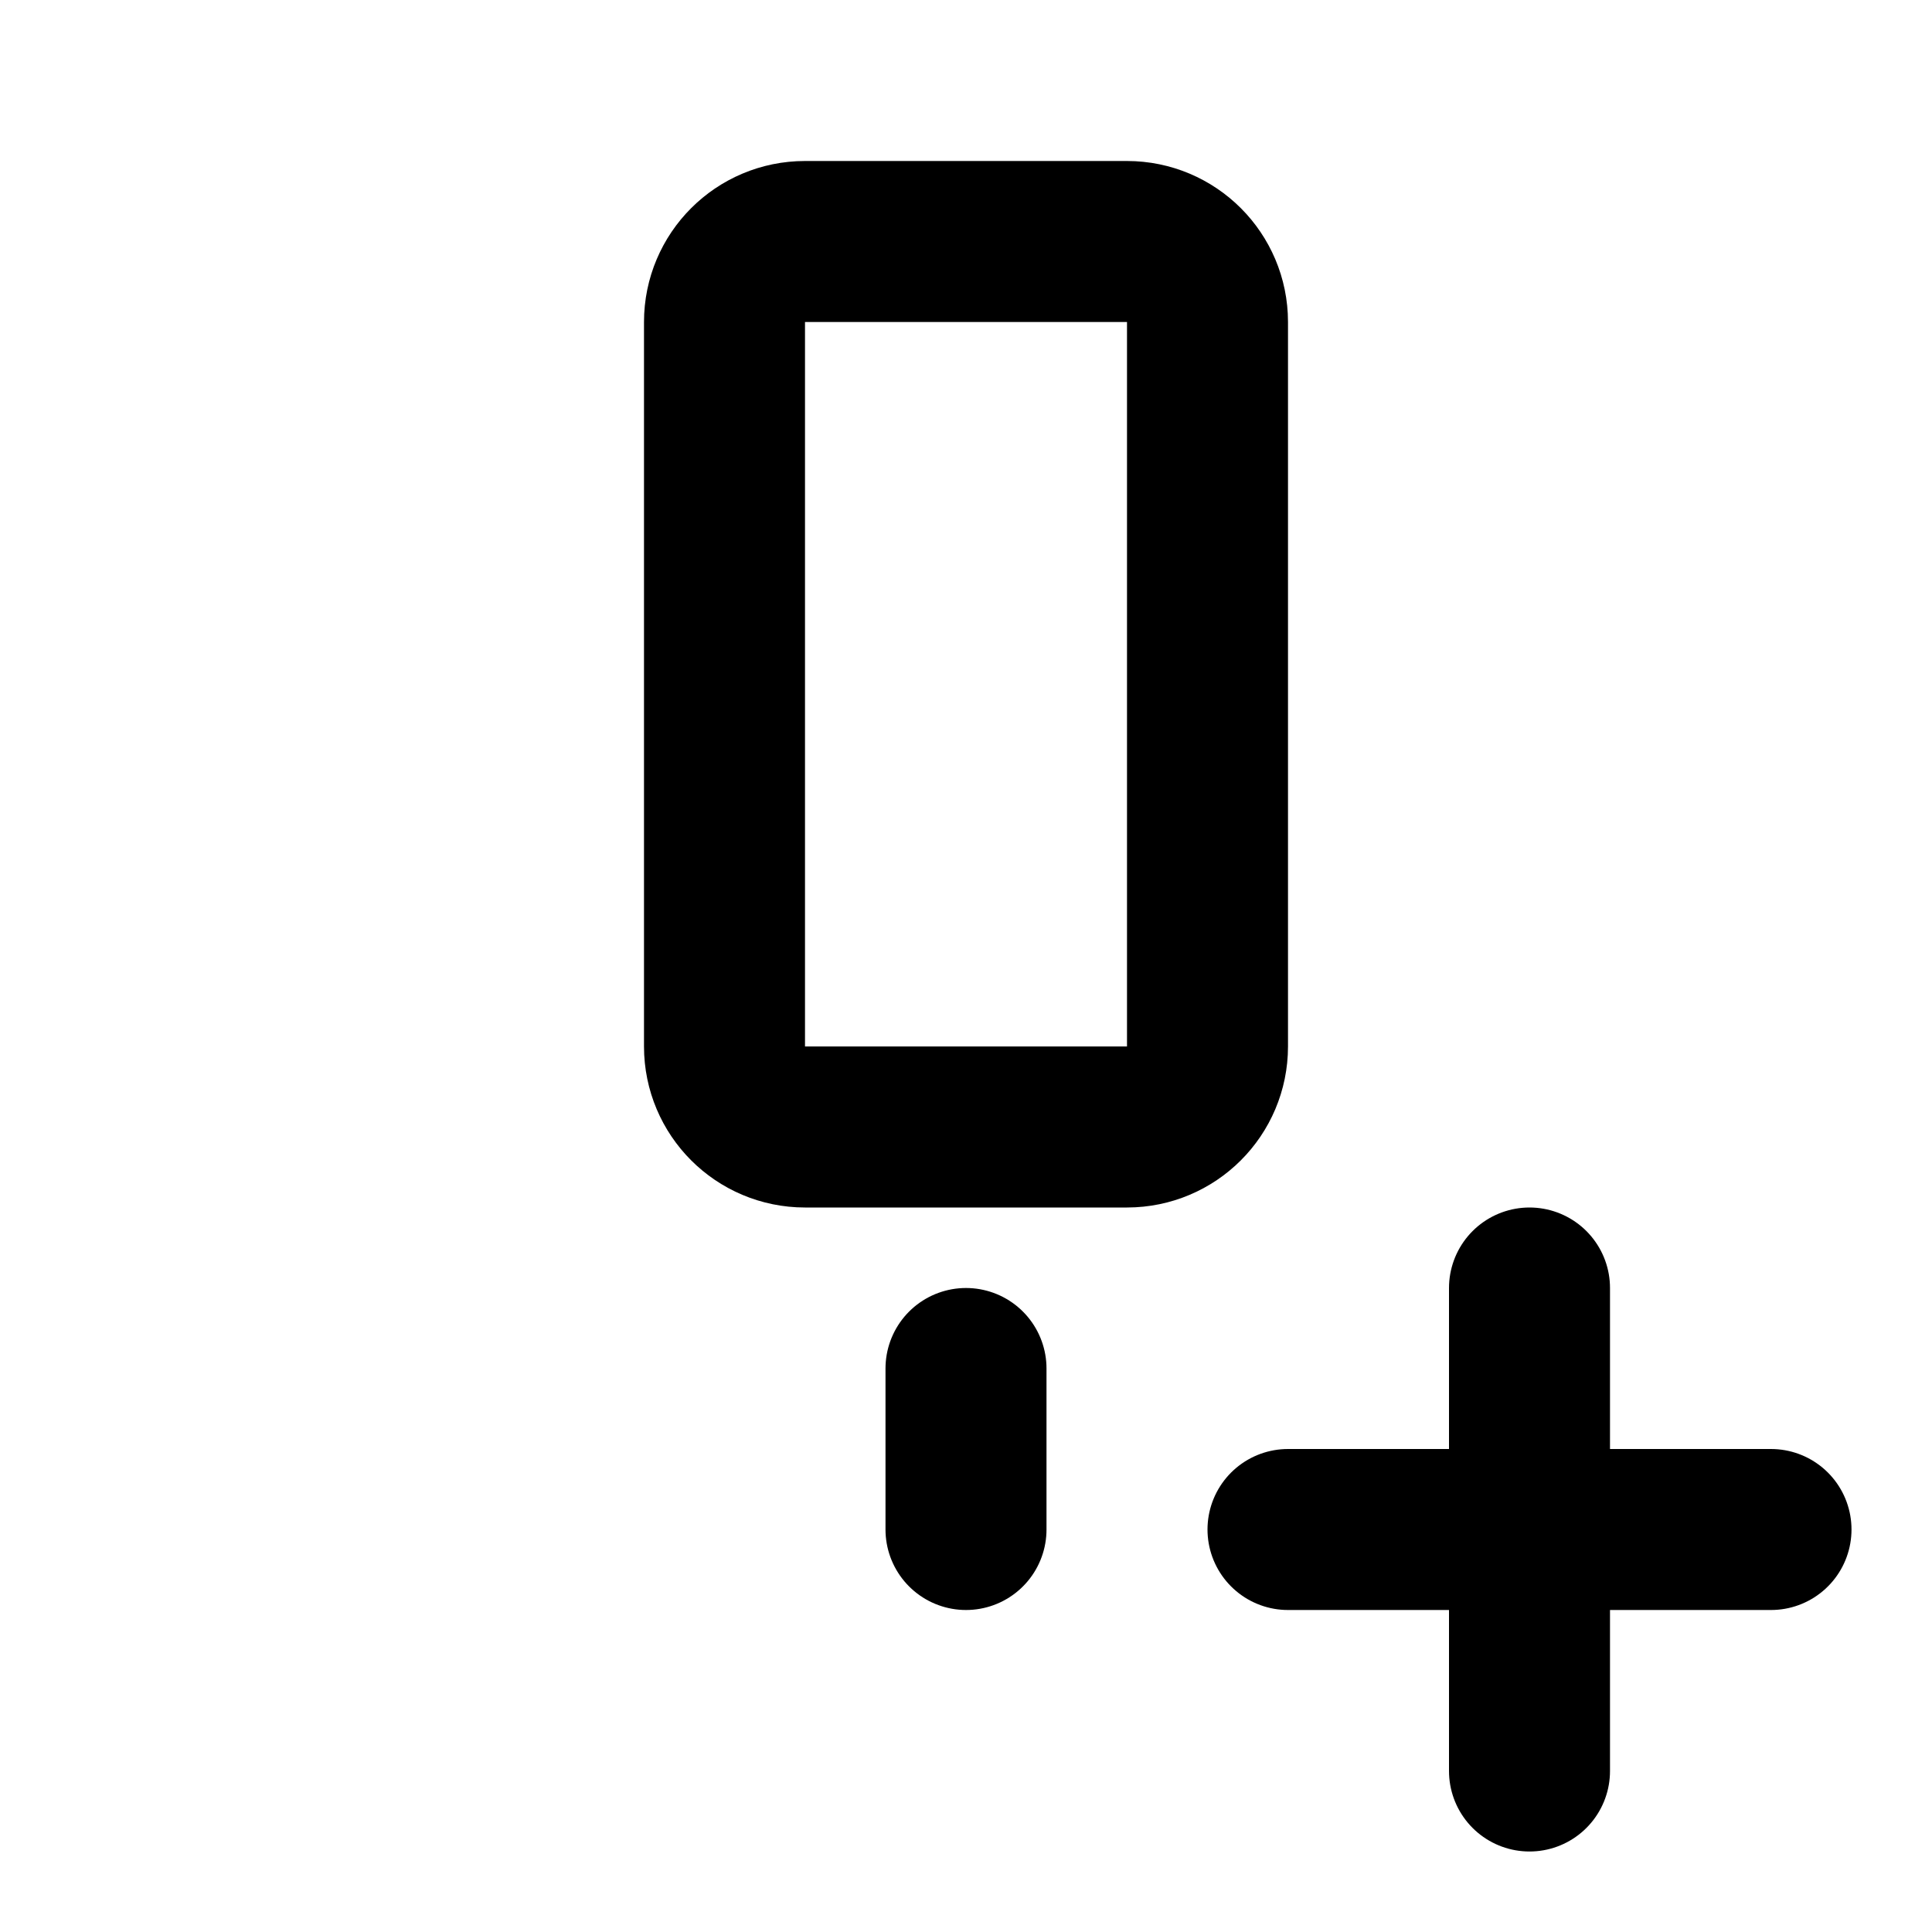
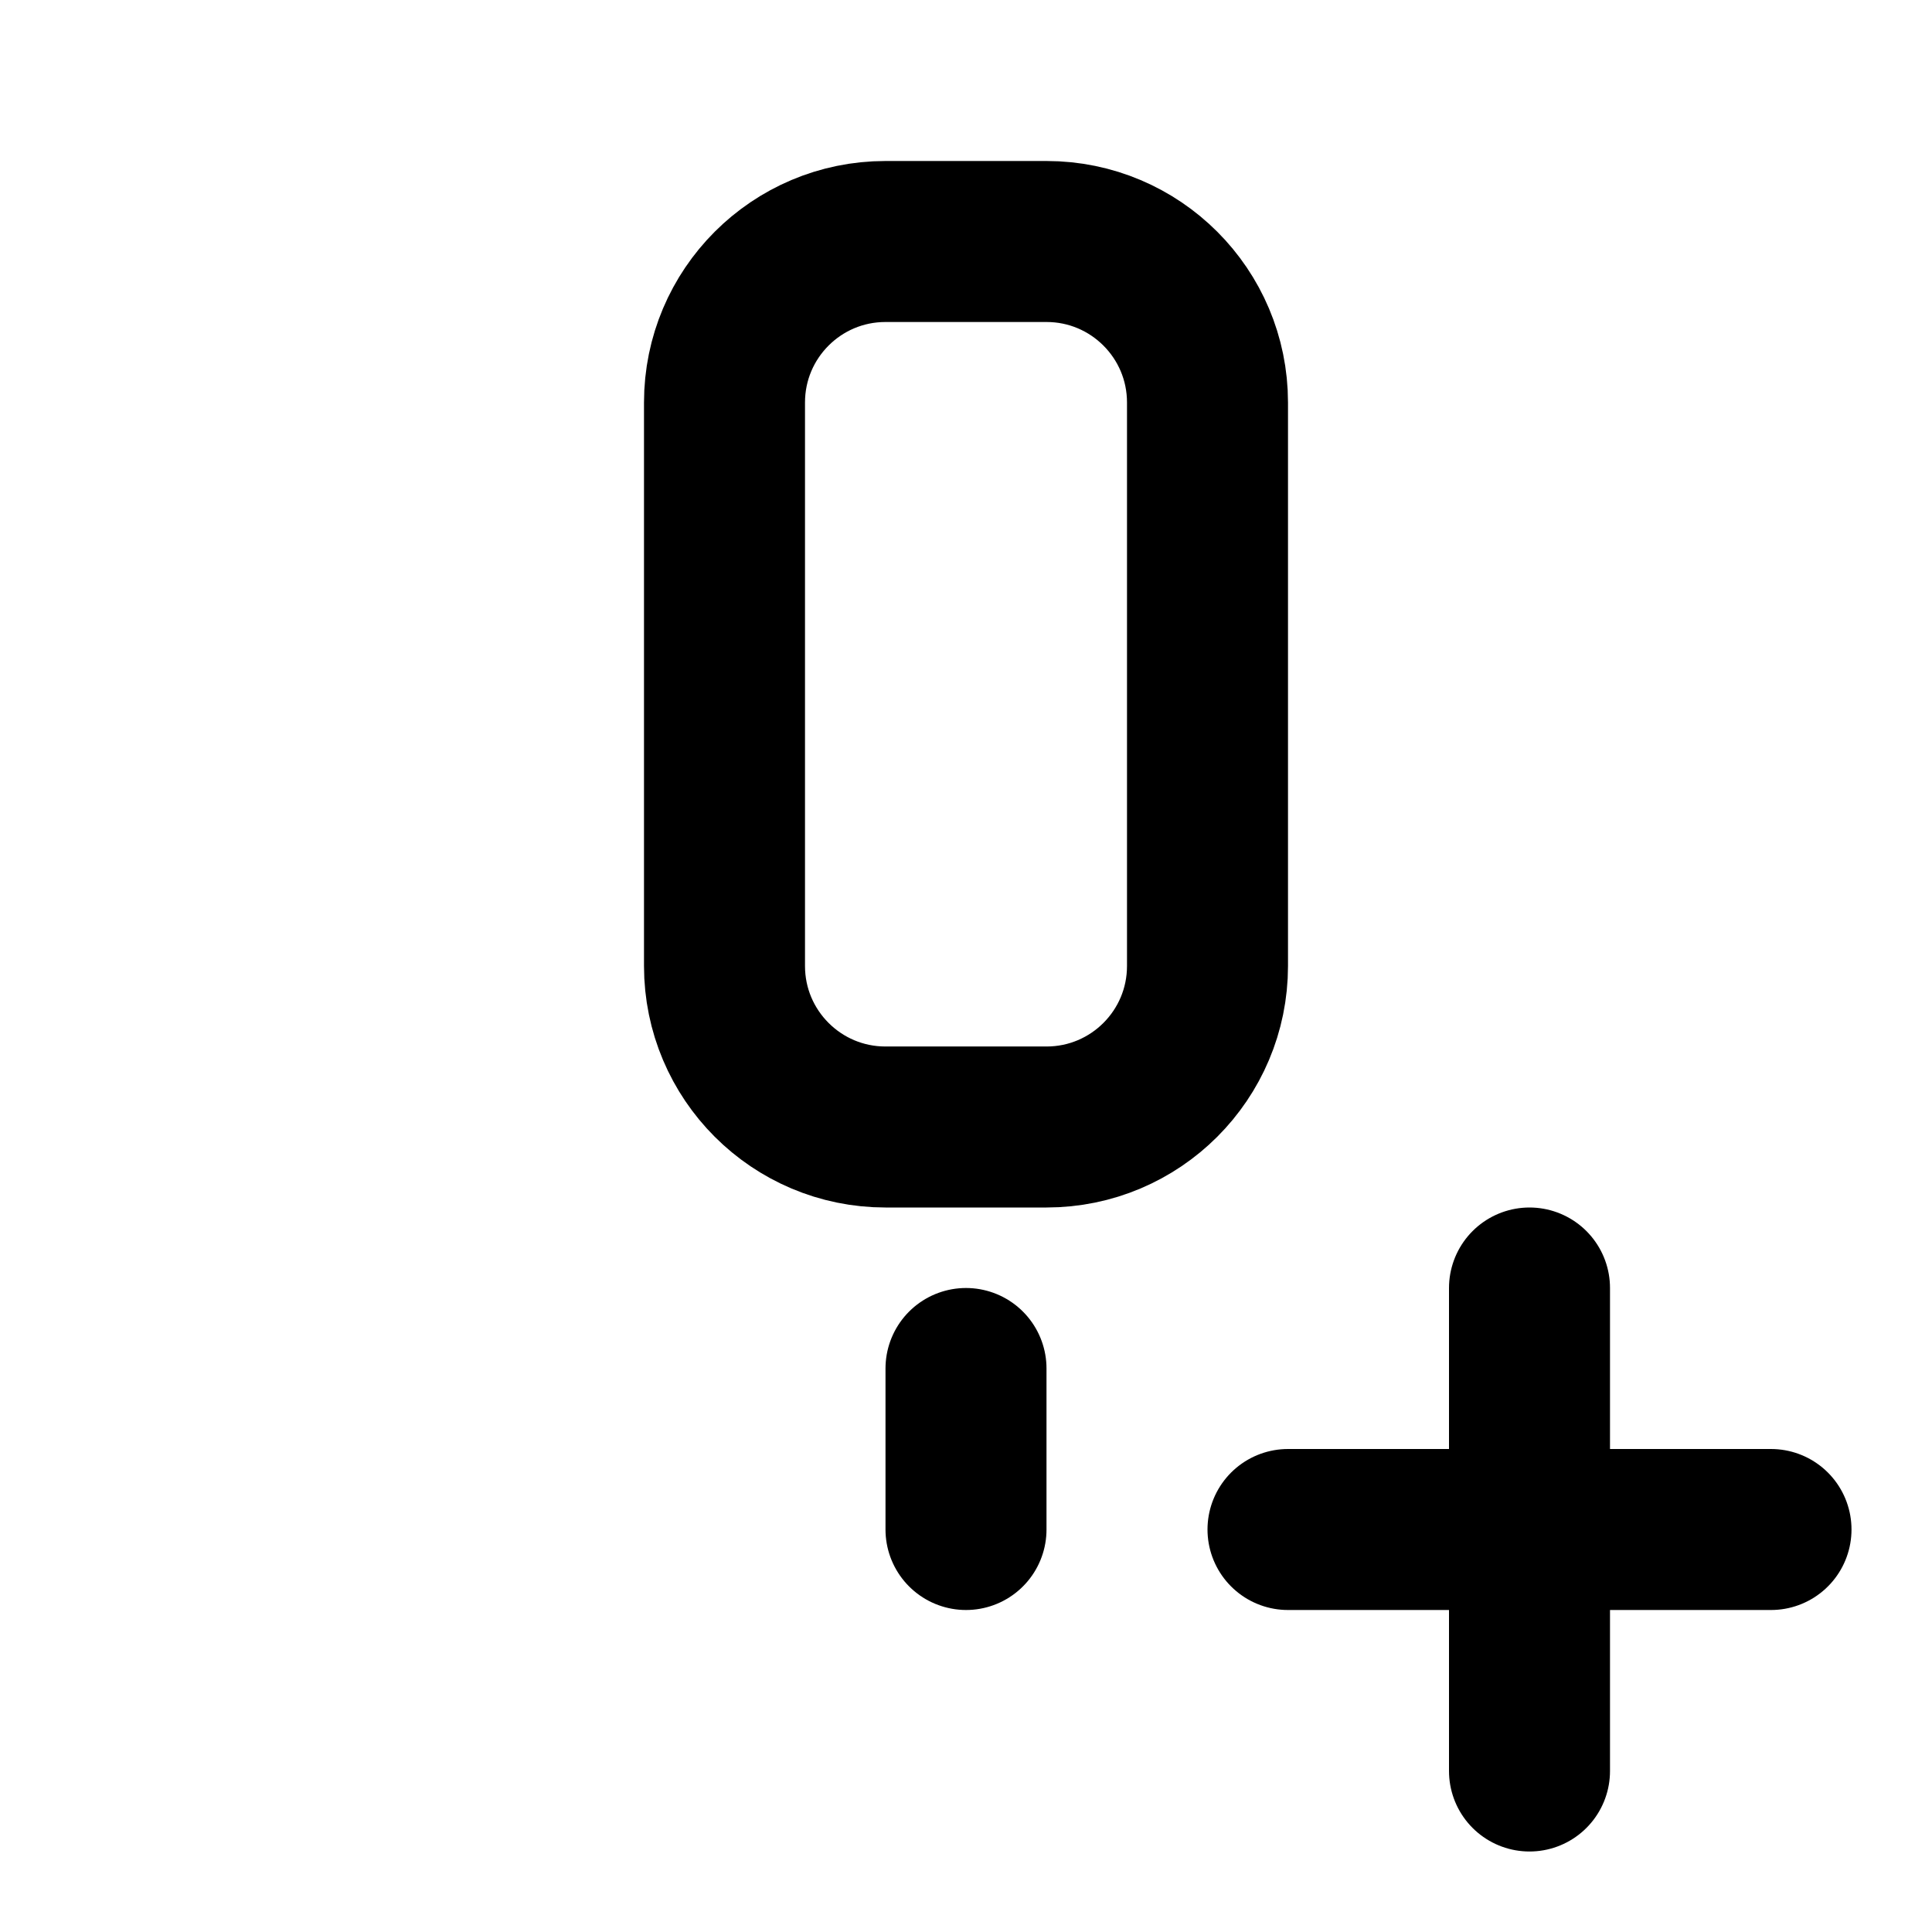
<svg xmlns="http://www.w3.org/2000/svg" width="24" height="24" viewBox="0 0 24 24" fill="none" stroke="currentColor" stroke-width="2" stroke-linecap="round" stroke-linejoin="round" class="icon icon-tabler icons-tabler-outline icon-tabler-activation-plus">
  <path stroke="none" d="M0 0h24v24H0z" fill="none" />
-   <path d="M9 4a1 1 0 0 1 1 -1h4a1 1 0 0 1 1 1v9a1 1 0 0 1 -1 1h-4a1 1 0 0 1 -1 -1z" />
+   <path d="M9 5a2 2 0 0 1 2 -2h2a2 2 0 0 1 2 2v7a2 2 0 0 1 -2 2h-2a2 2 0 0 1 -2 -2z" />
  <path d="M12 17v2" />
  <path d="M16 19h6" />
  <path d="M19 16v6" />
</svg>
